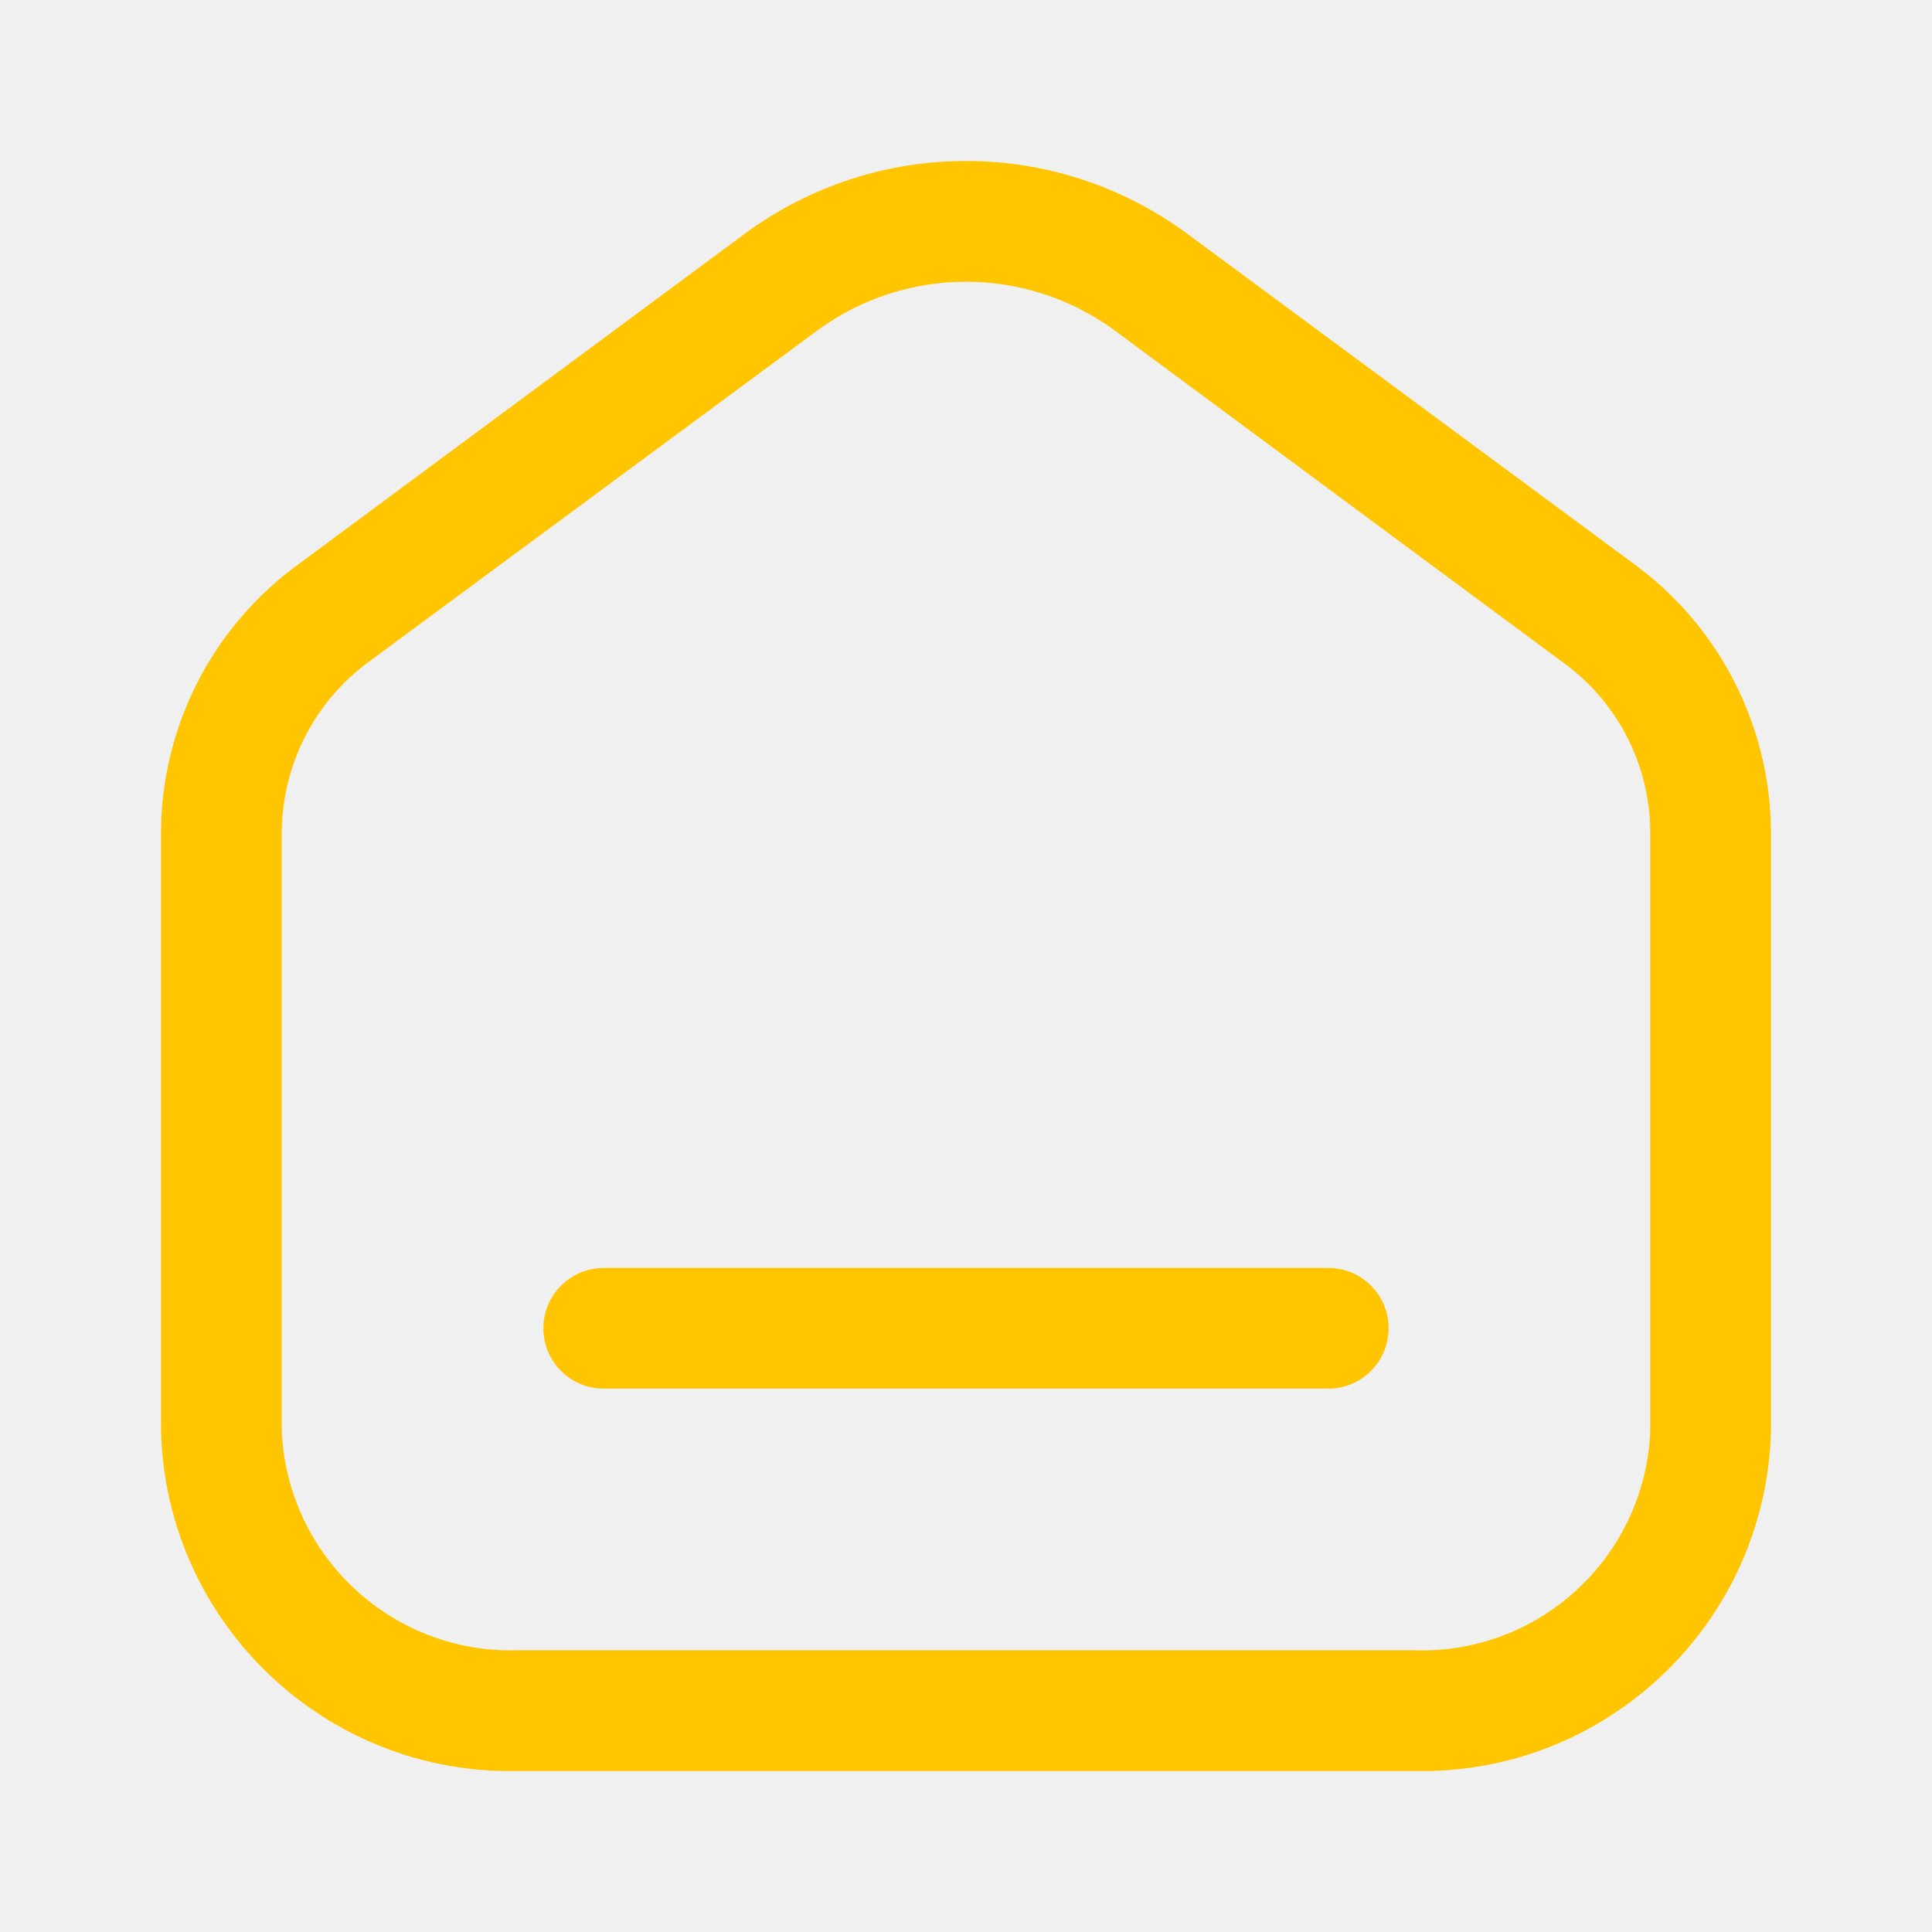
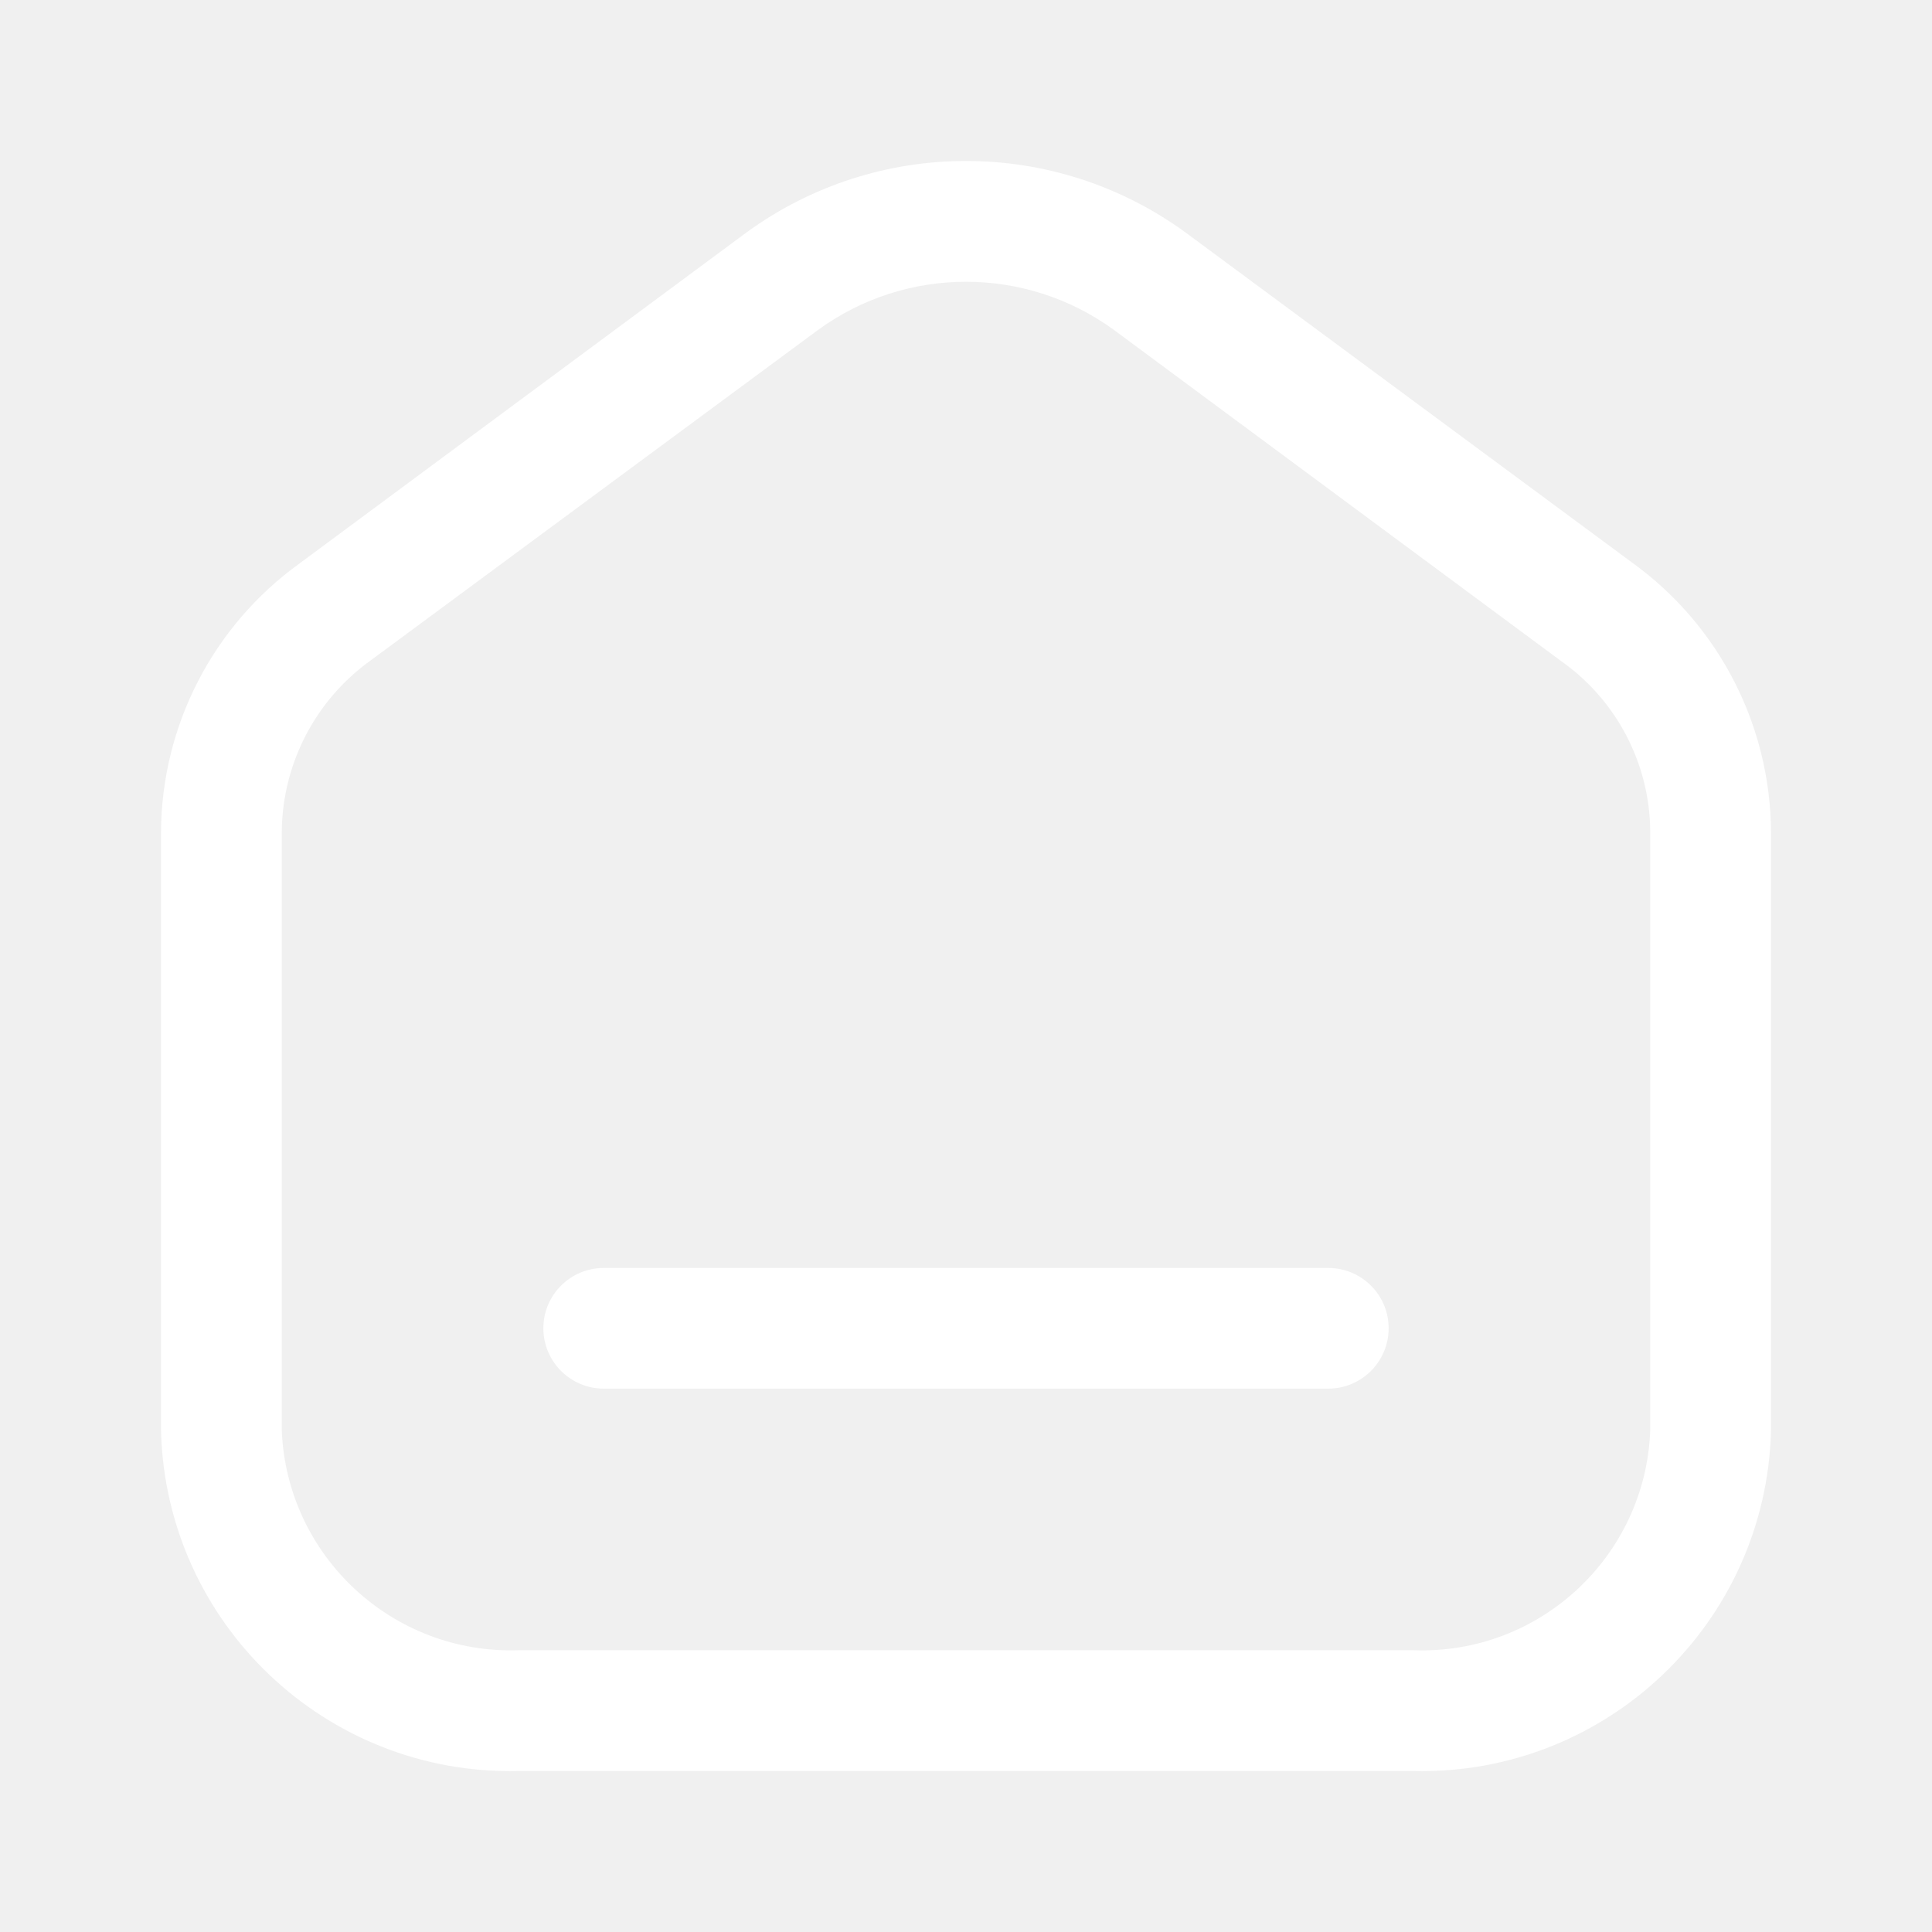
<svg xmlns="http://www.w3.org/2000/svg" width="24" height="24" viewBox="0 0 24 24" fill="none">
-   <path d="M7.5 15.751H16.5C16.914 15.751 17.25 16.086 17.25 16.5C17.25 16.915 16.914 17.25 16.5 17.25H7.5C7.086 17.25 6.75 16.915 6.75 16.5C6.75 16.086 7.086 15.751 7.5 15.751Z" fill="#FFC500" />
-   <path fill-rule="evenodd" clip-rule="evenodd" d="M20.29 7L14.73 2.89C13.104 1.703 10.896 1.703 9.27 2.89L3.72 7C2.645 7.775 2.006 9.016 2 10.341V17.77C2.06 20.164 4.047 22.056 6.44 22H17.56C19.953 22.056 21.94 20.164 22 17.77V10.331C21.991 9.012 21.357 7.776 20.29 7ZM20.5 17.77C20.44 19.335 19.125 20.557 17.56 20.5H6.44C4.877 20.551 3.565 19.333 3.5 17.77V10.341C3.505 9.49 3.918 8.694 4.61 8.2L10.16 4.1C11.256 3.3 12.744 3.3 13.84 4.1L19.39 8.21C20.081 8.696 20.495 9.486 20.5 10.331V17.77Z" fill="#FFC500" />
+   <path d="M7.5 15.751H16.5C16.914 15.751 17.25 16.086 17.25 16.5C17.25 16.915 16.914 17.25 16.5 17.25H7.5C7.086 17.25 6.75 16.915 6.75 16.5C6.75 16.086 7.086 15.751 7.5 15.751Z" fill="white" />
+   <path fill-rule="evenodd" clip-rule="evenodd" d="M20.29 7L14.73 2.89C13.104 1.703 10.896 1.703 9.27 2.89L3.72 7C2.645 7.775 2.006 9.016 2 10.341V17.77C2.06 20.164 4.047 22.056 6.44 22H17.56C19.953 22.056 21.94 20.164 22 17.77V10.331C21.991 9.012 21.357 7.776 20.29 7ZM20.5 17.77C20.44 19.335 19.125 20.557 17.56 20.5H6.44C4.877 20.551 3.565 19.333 3.5 17.77V10.341C3.505 9.49 3.918 8.694 4.61 8.2L10.16 4.1C11.256 3.3 12.744 3.3 13.84 4.1L19.39 8.21C20.081 8.696 20.495 9.486 20.5 10.331V17.77Z" fill="white" />
</svg>
